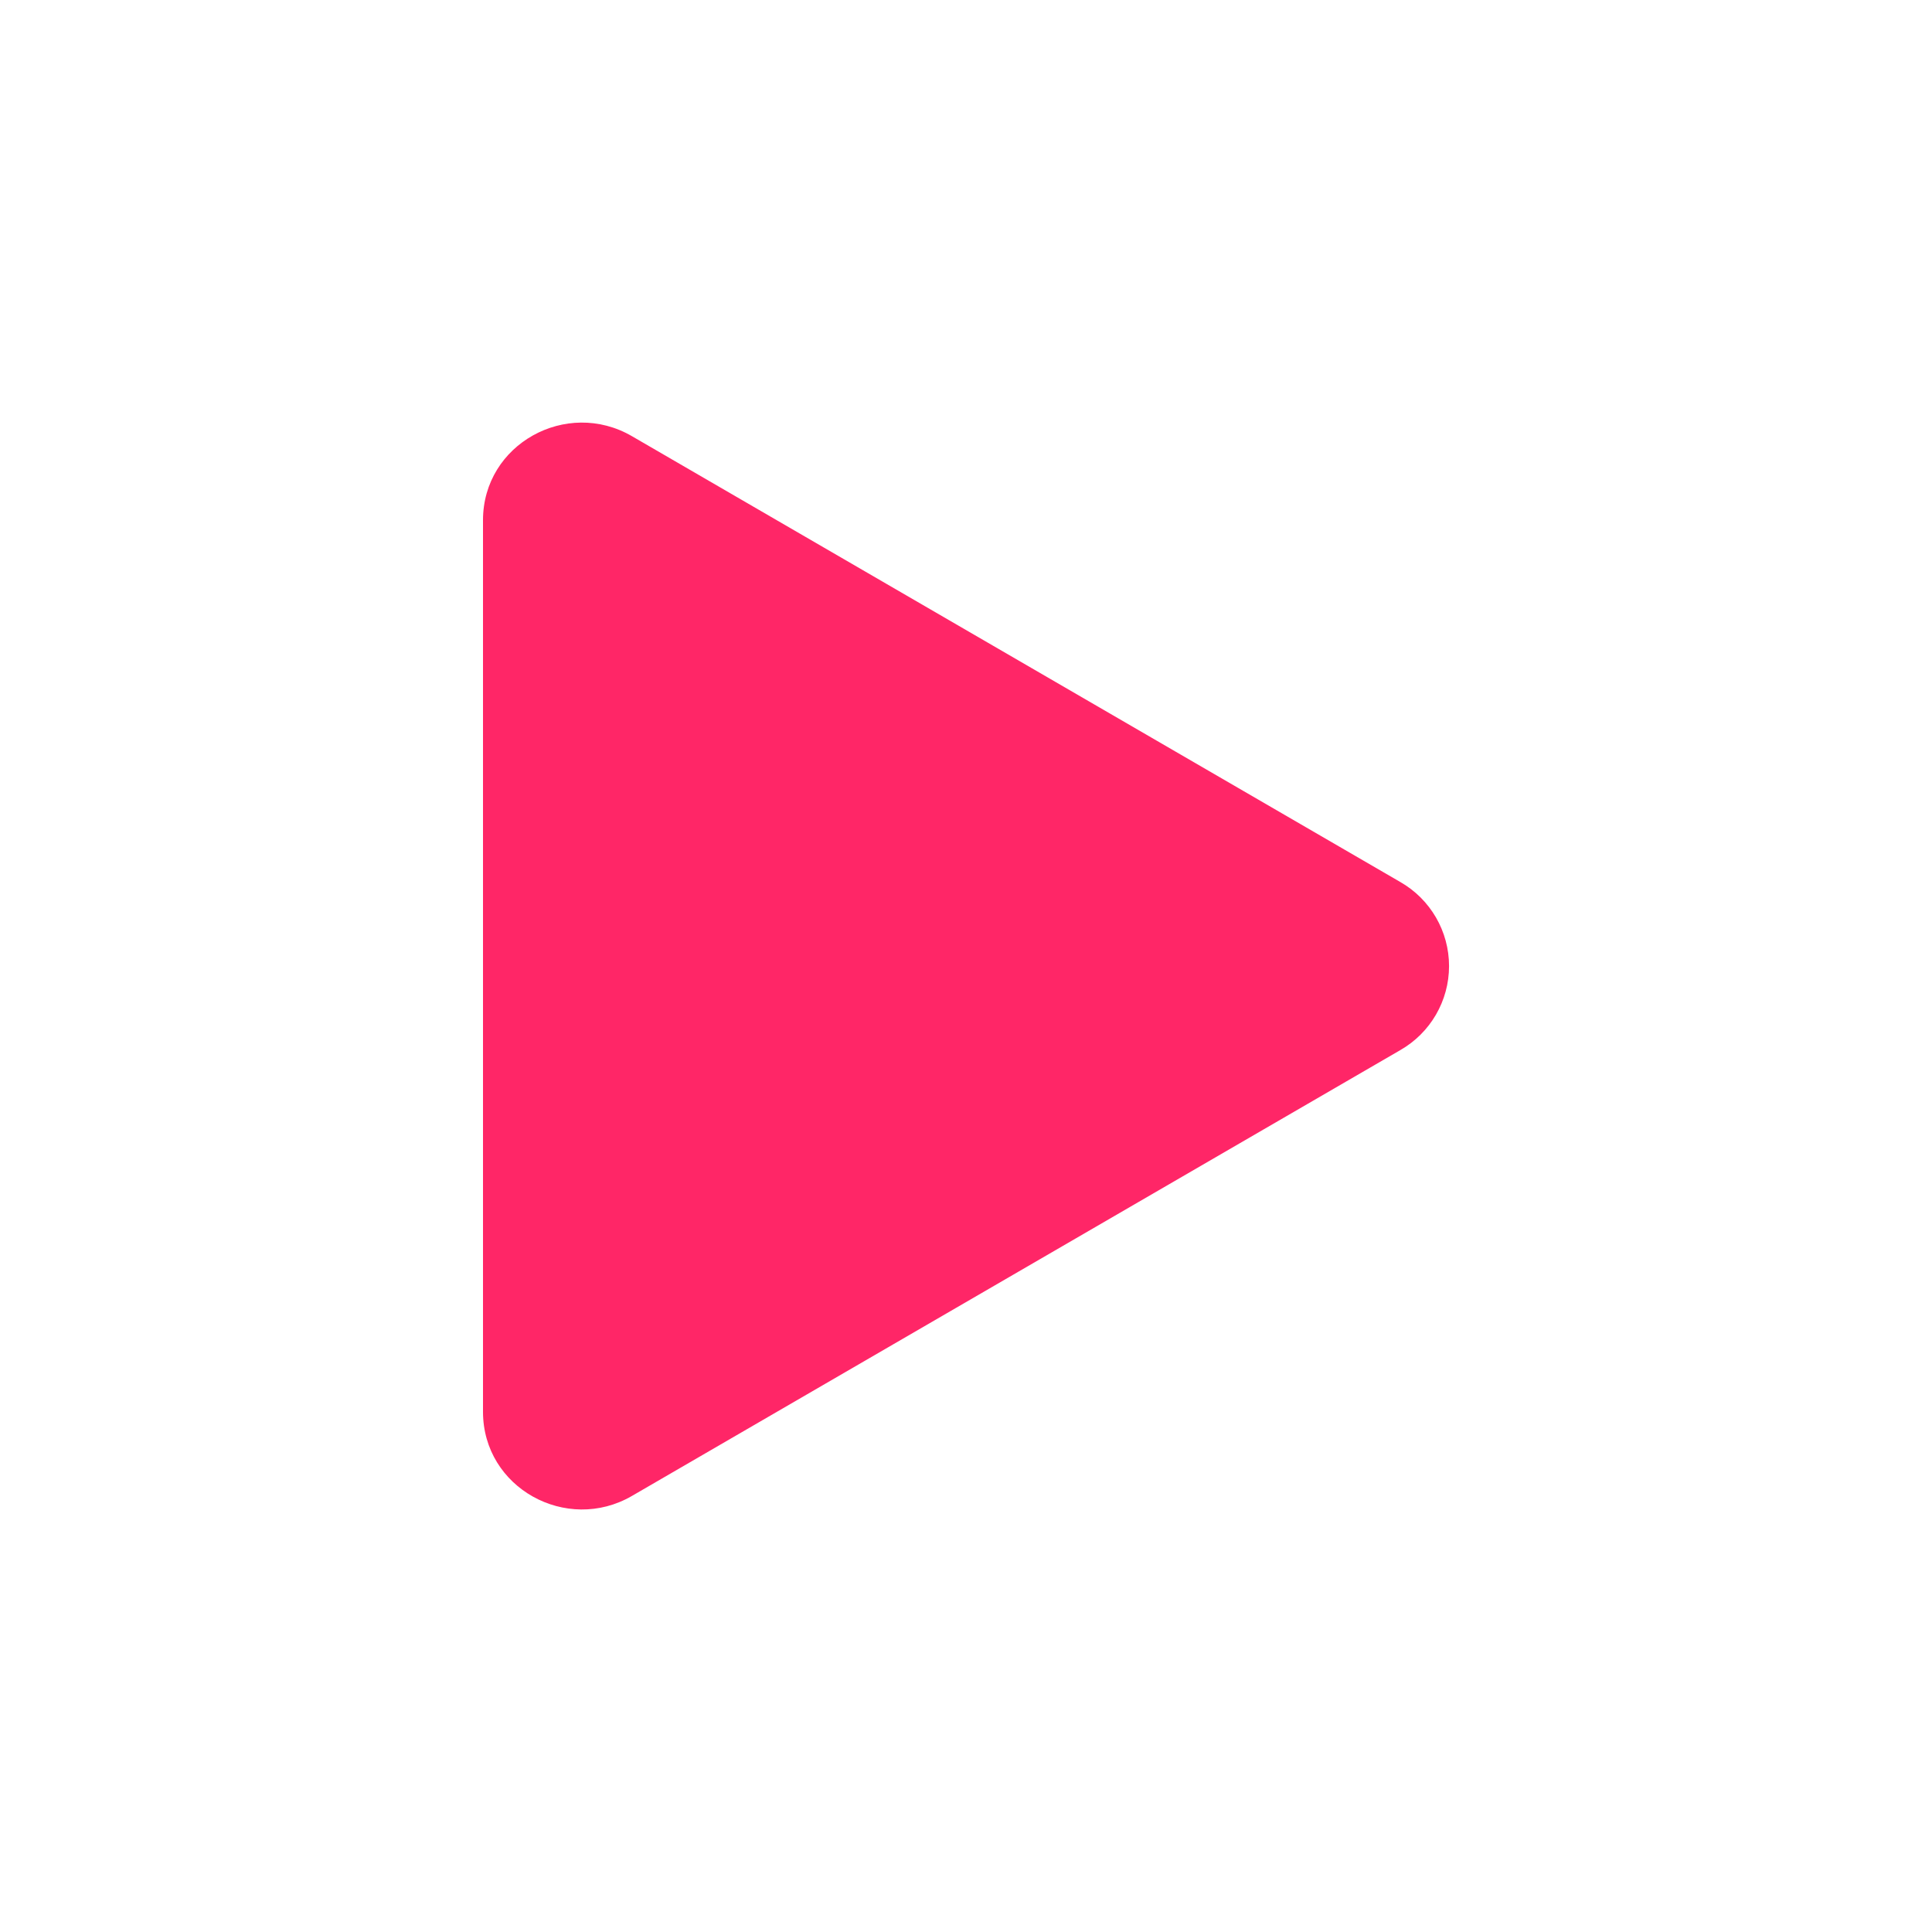
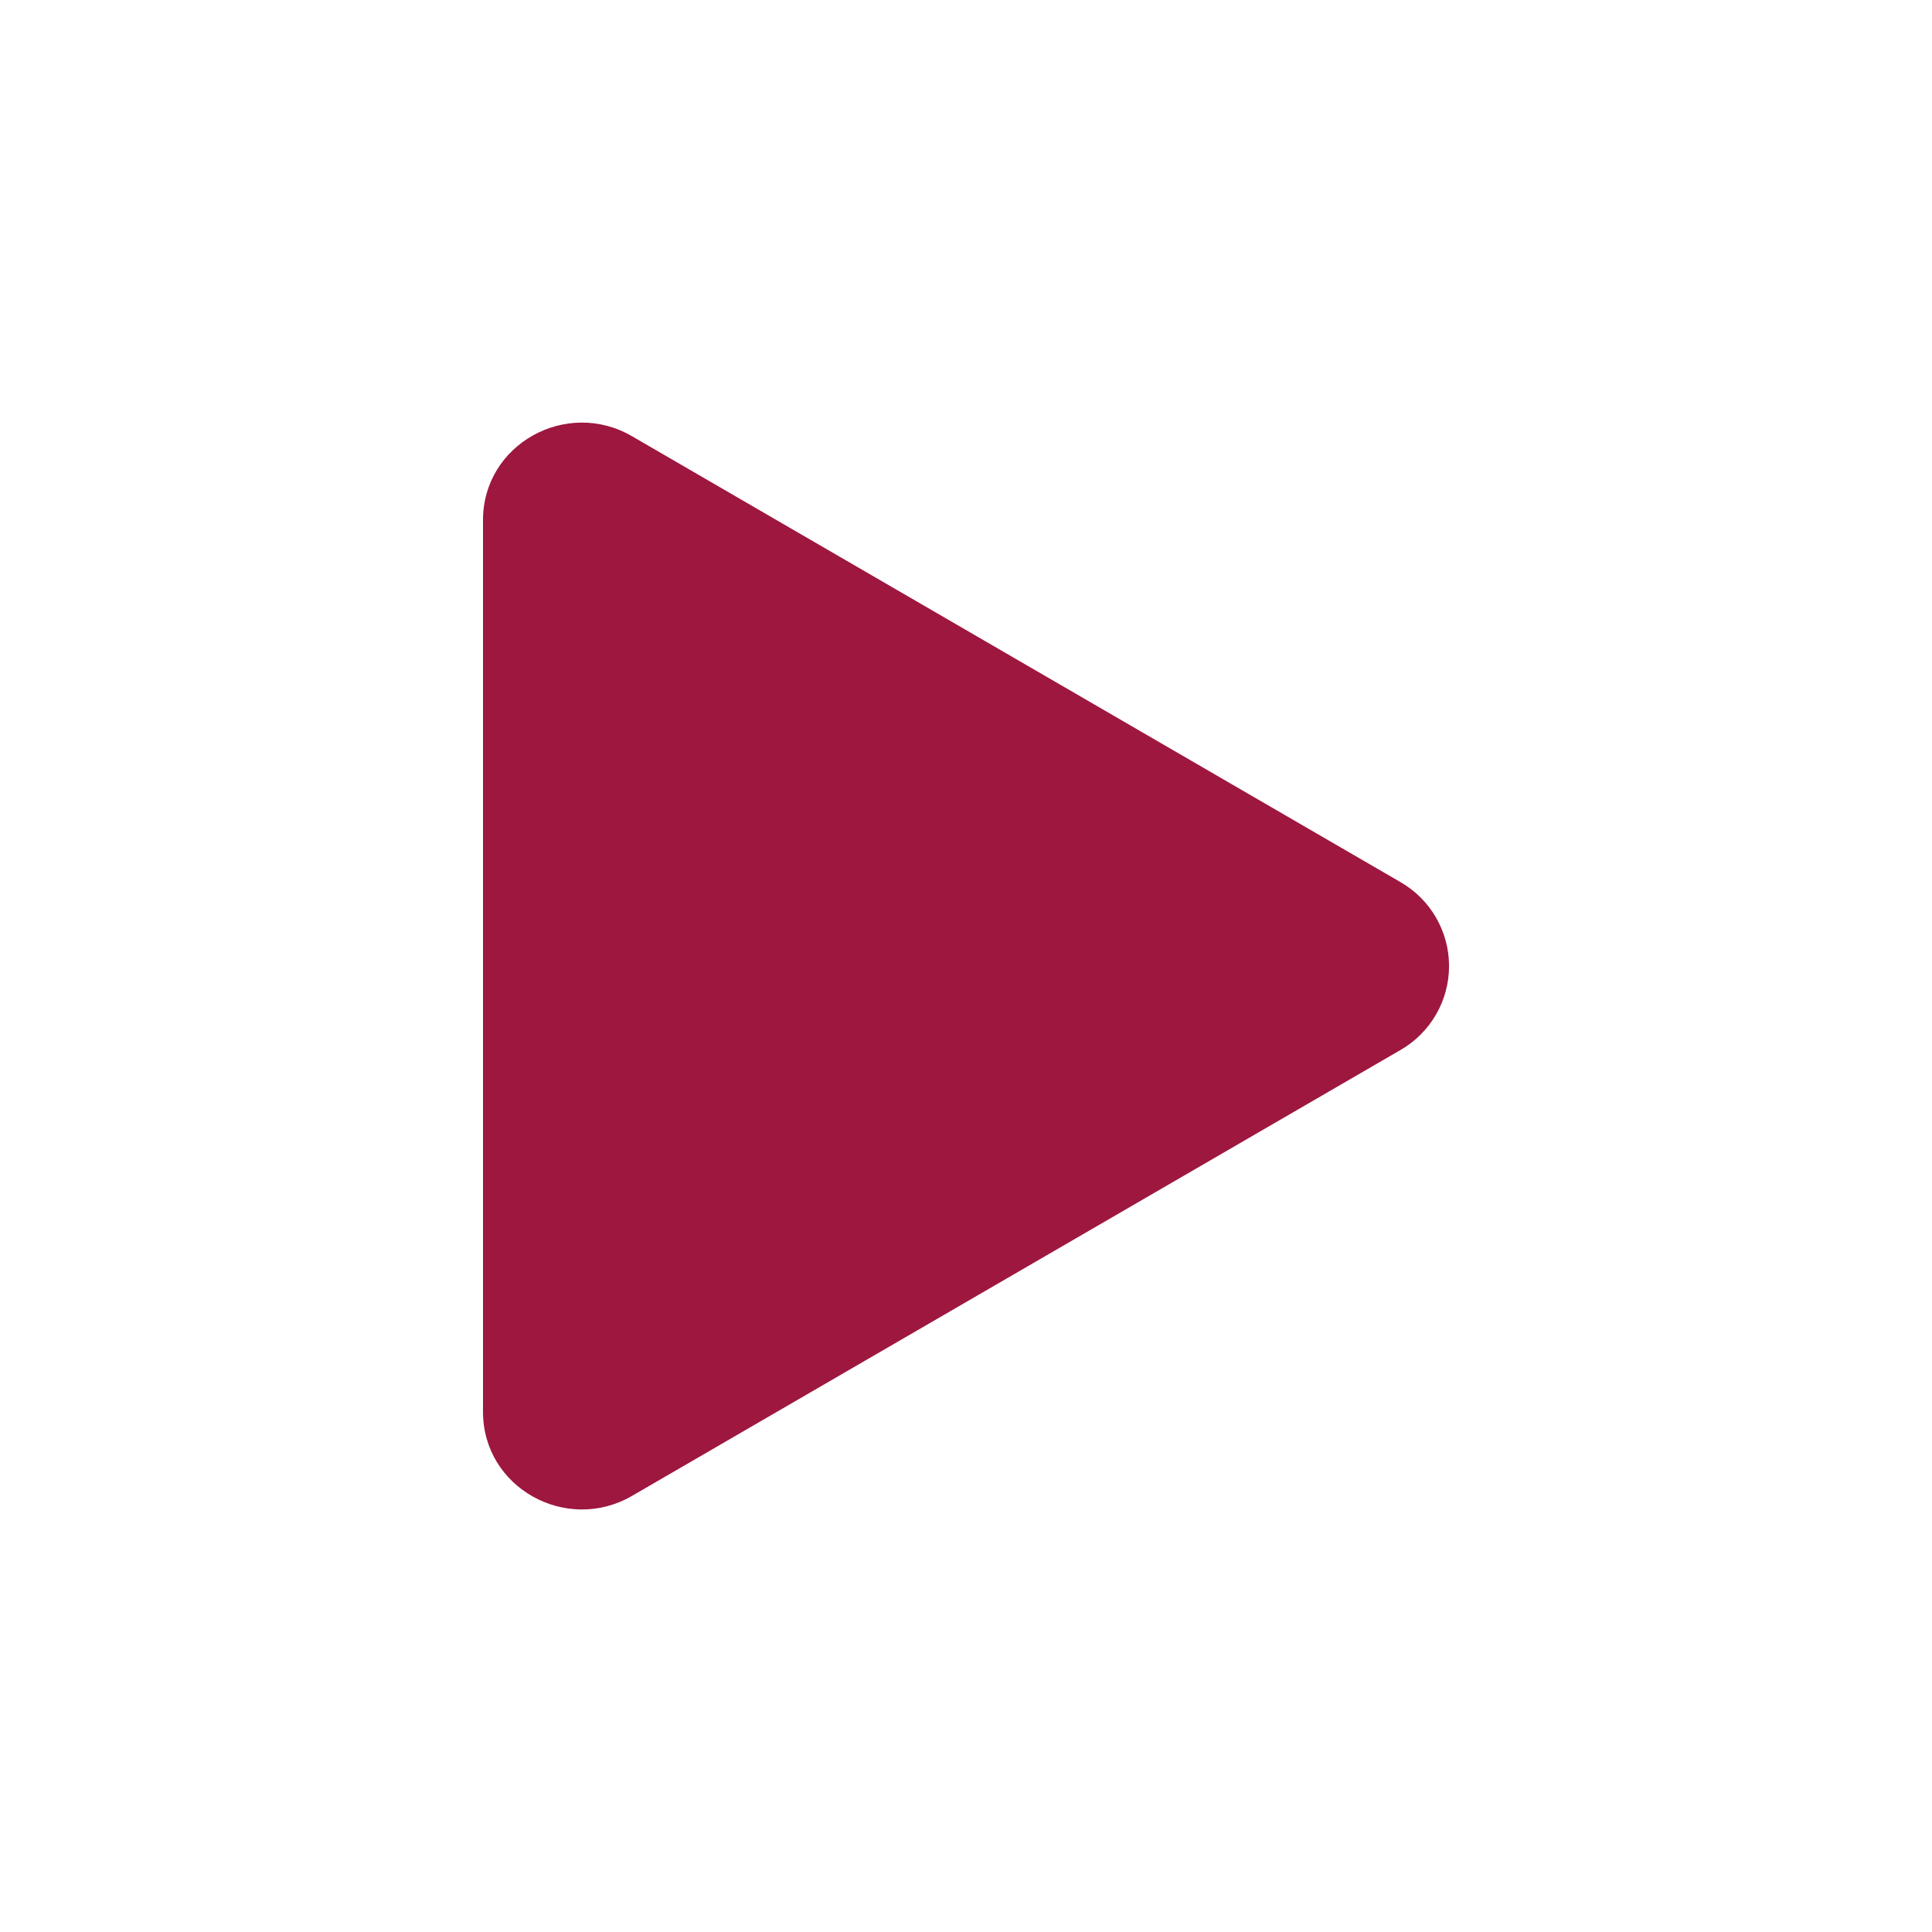
- <svg xmlns="http://www.w3.org/2000/svg" width="36" height="36" fill="#ff2667" class="bi bi-play-fill" viewBox="0 0 16 16">
+ <svg xmlns="http://www.w3.org/2000/svg" width="36" height="36" fill="rgb(158, 23, 63)" class="bi bi-play-fill" viewBox="0 0 16 16">
  <path d="m11.596 8.697-6.363 3.692c-.54.313-1.233-.066-1.233-.697V4.308c0-.63.692-1.01 1.233-.696l6.363 3.692a.802.802 0 0 1 0 1.393" />
</svg>
